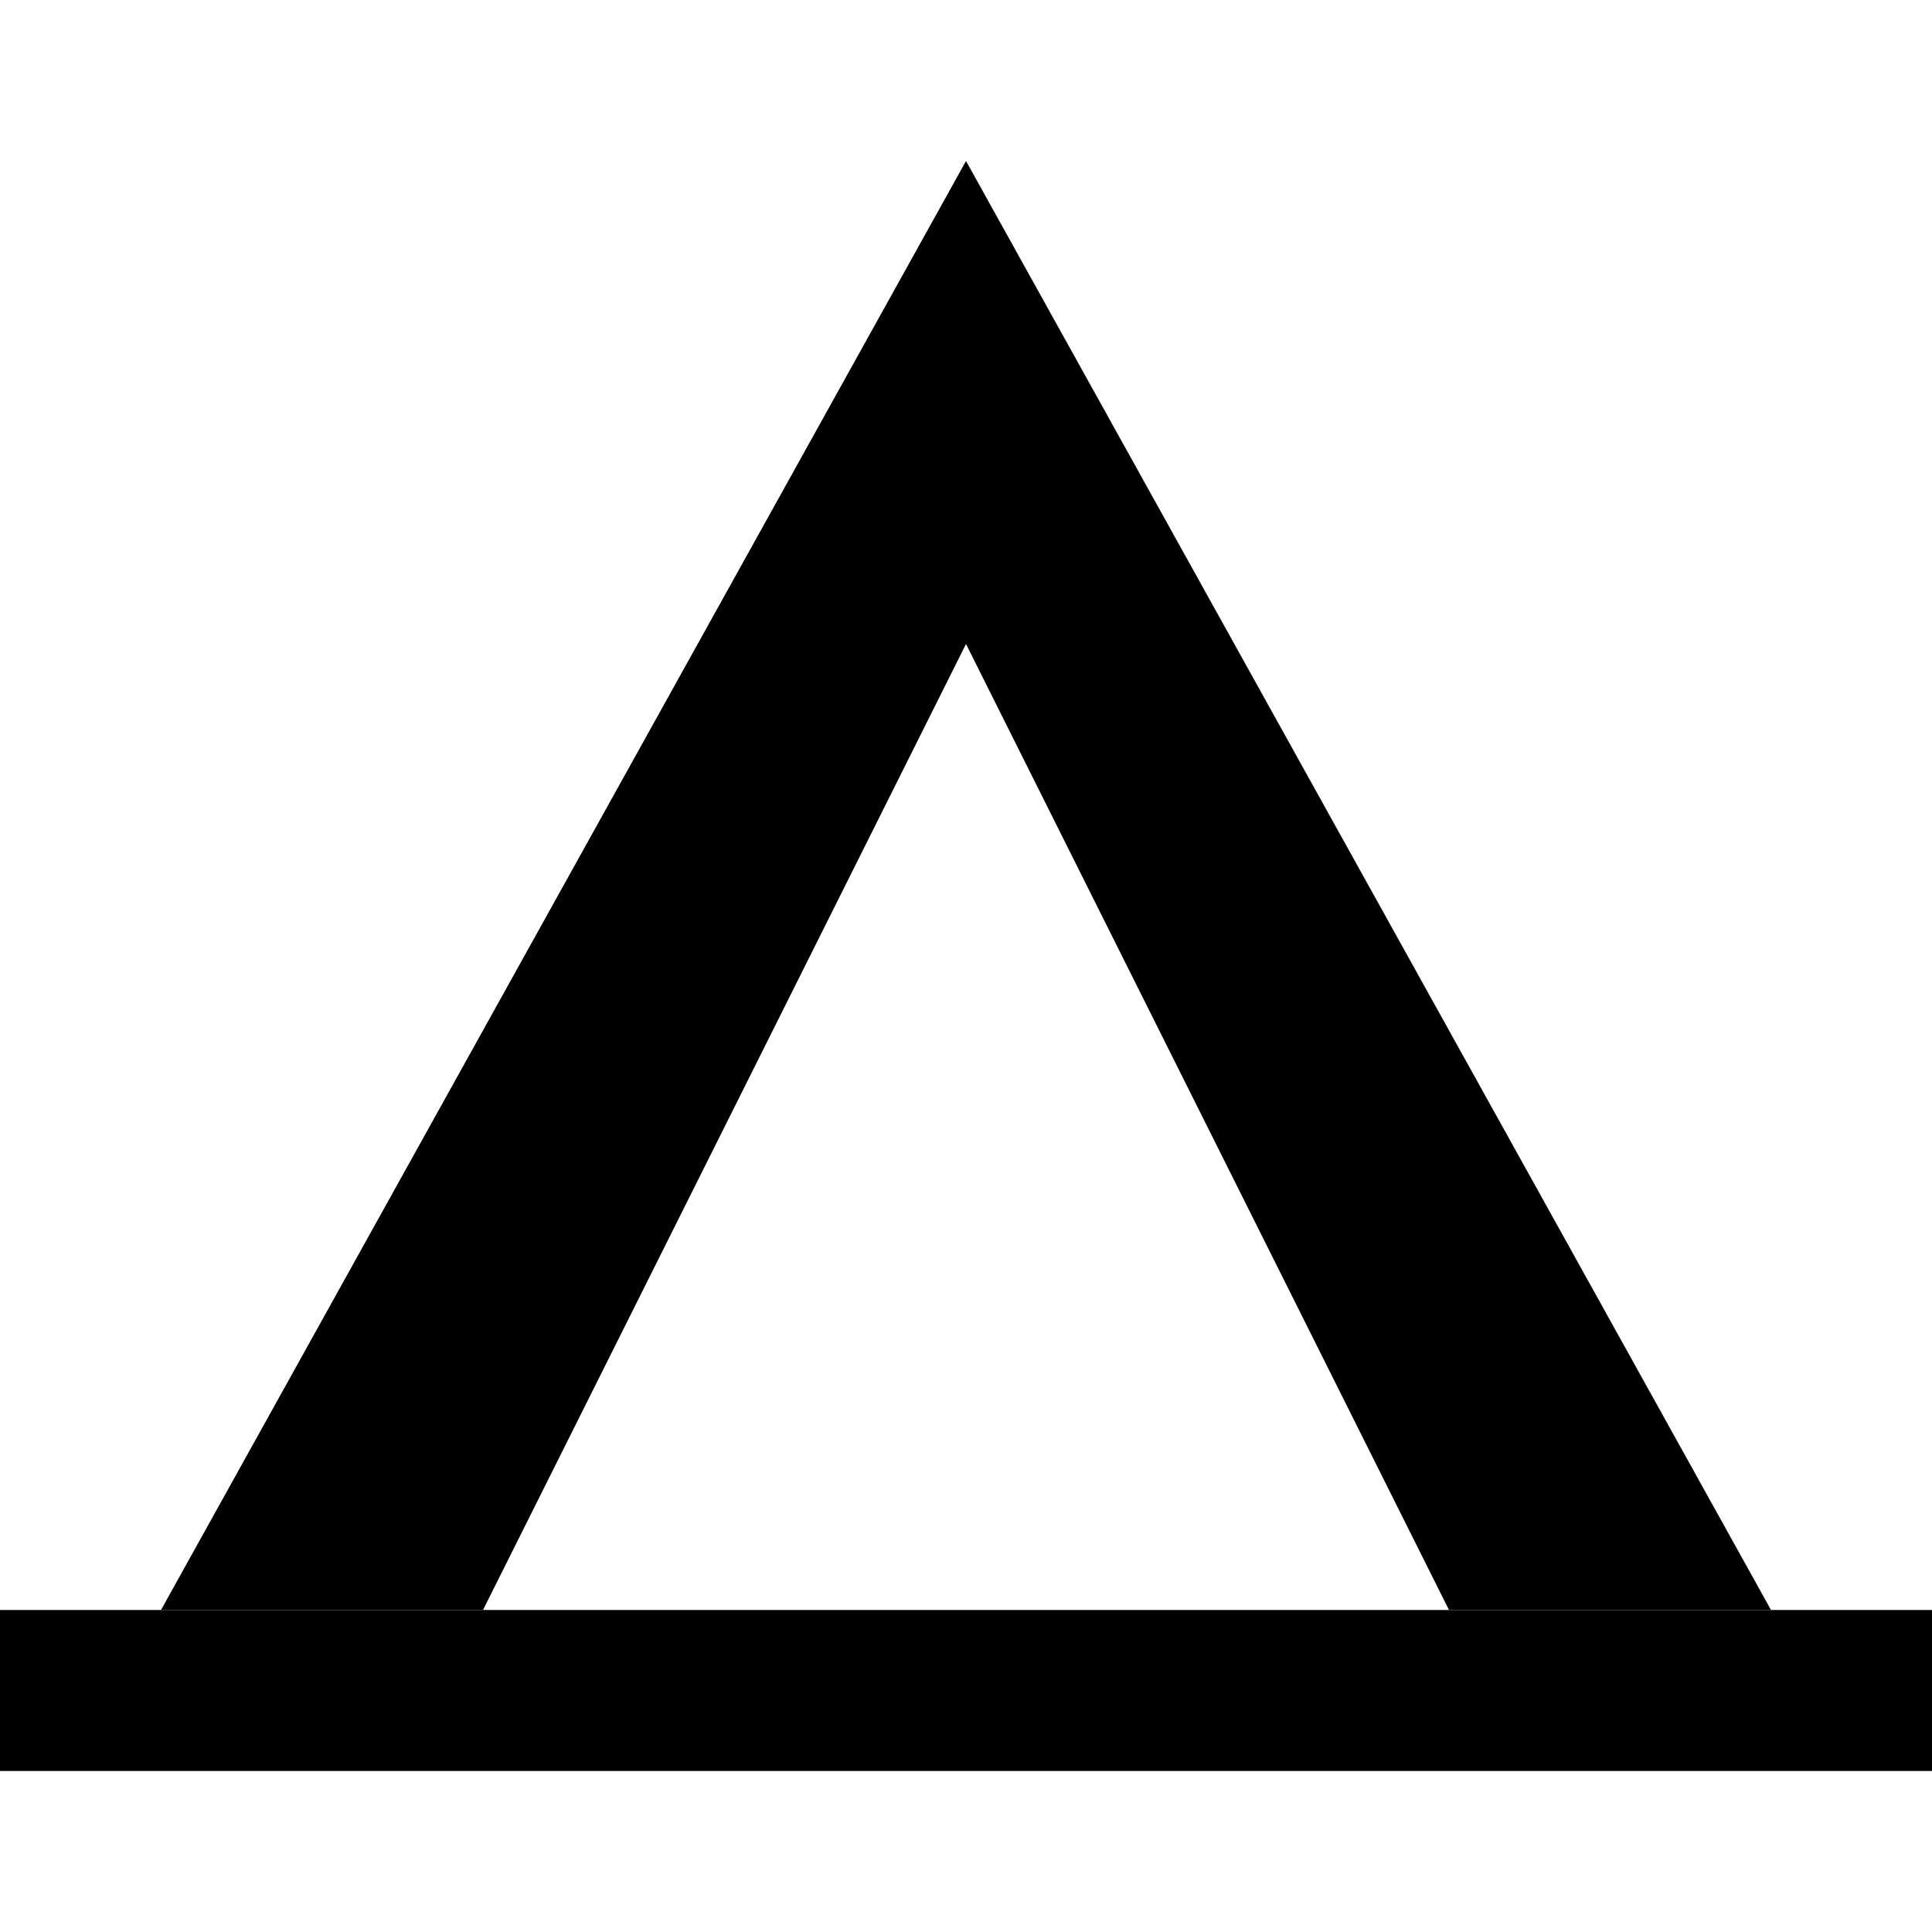
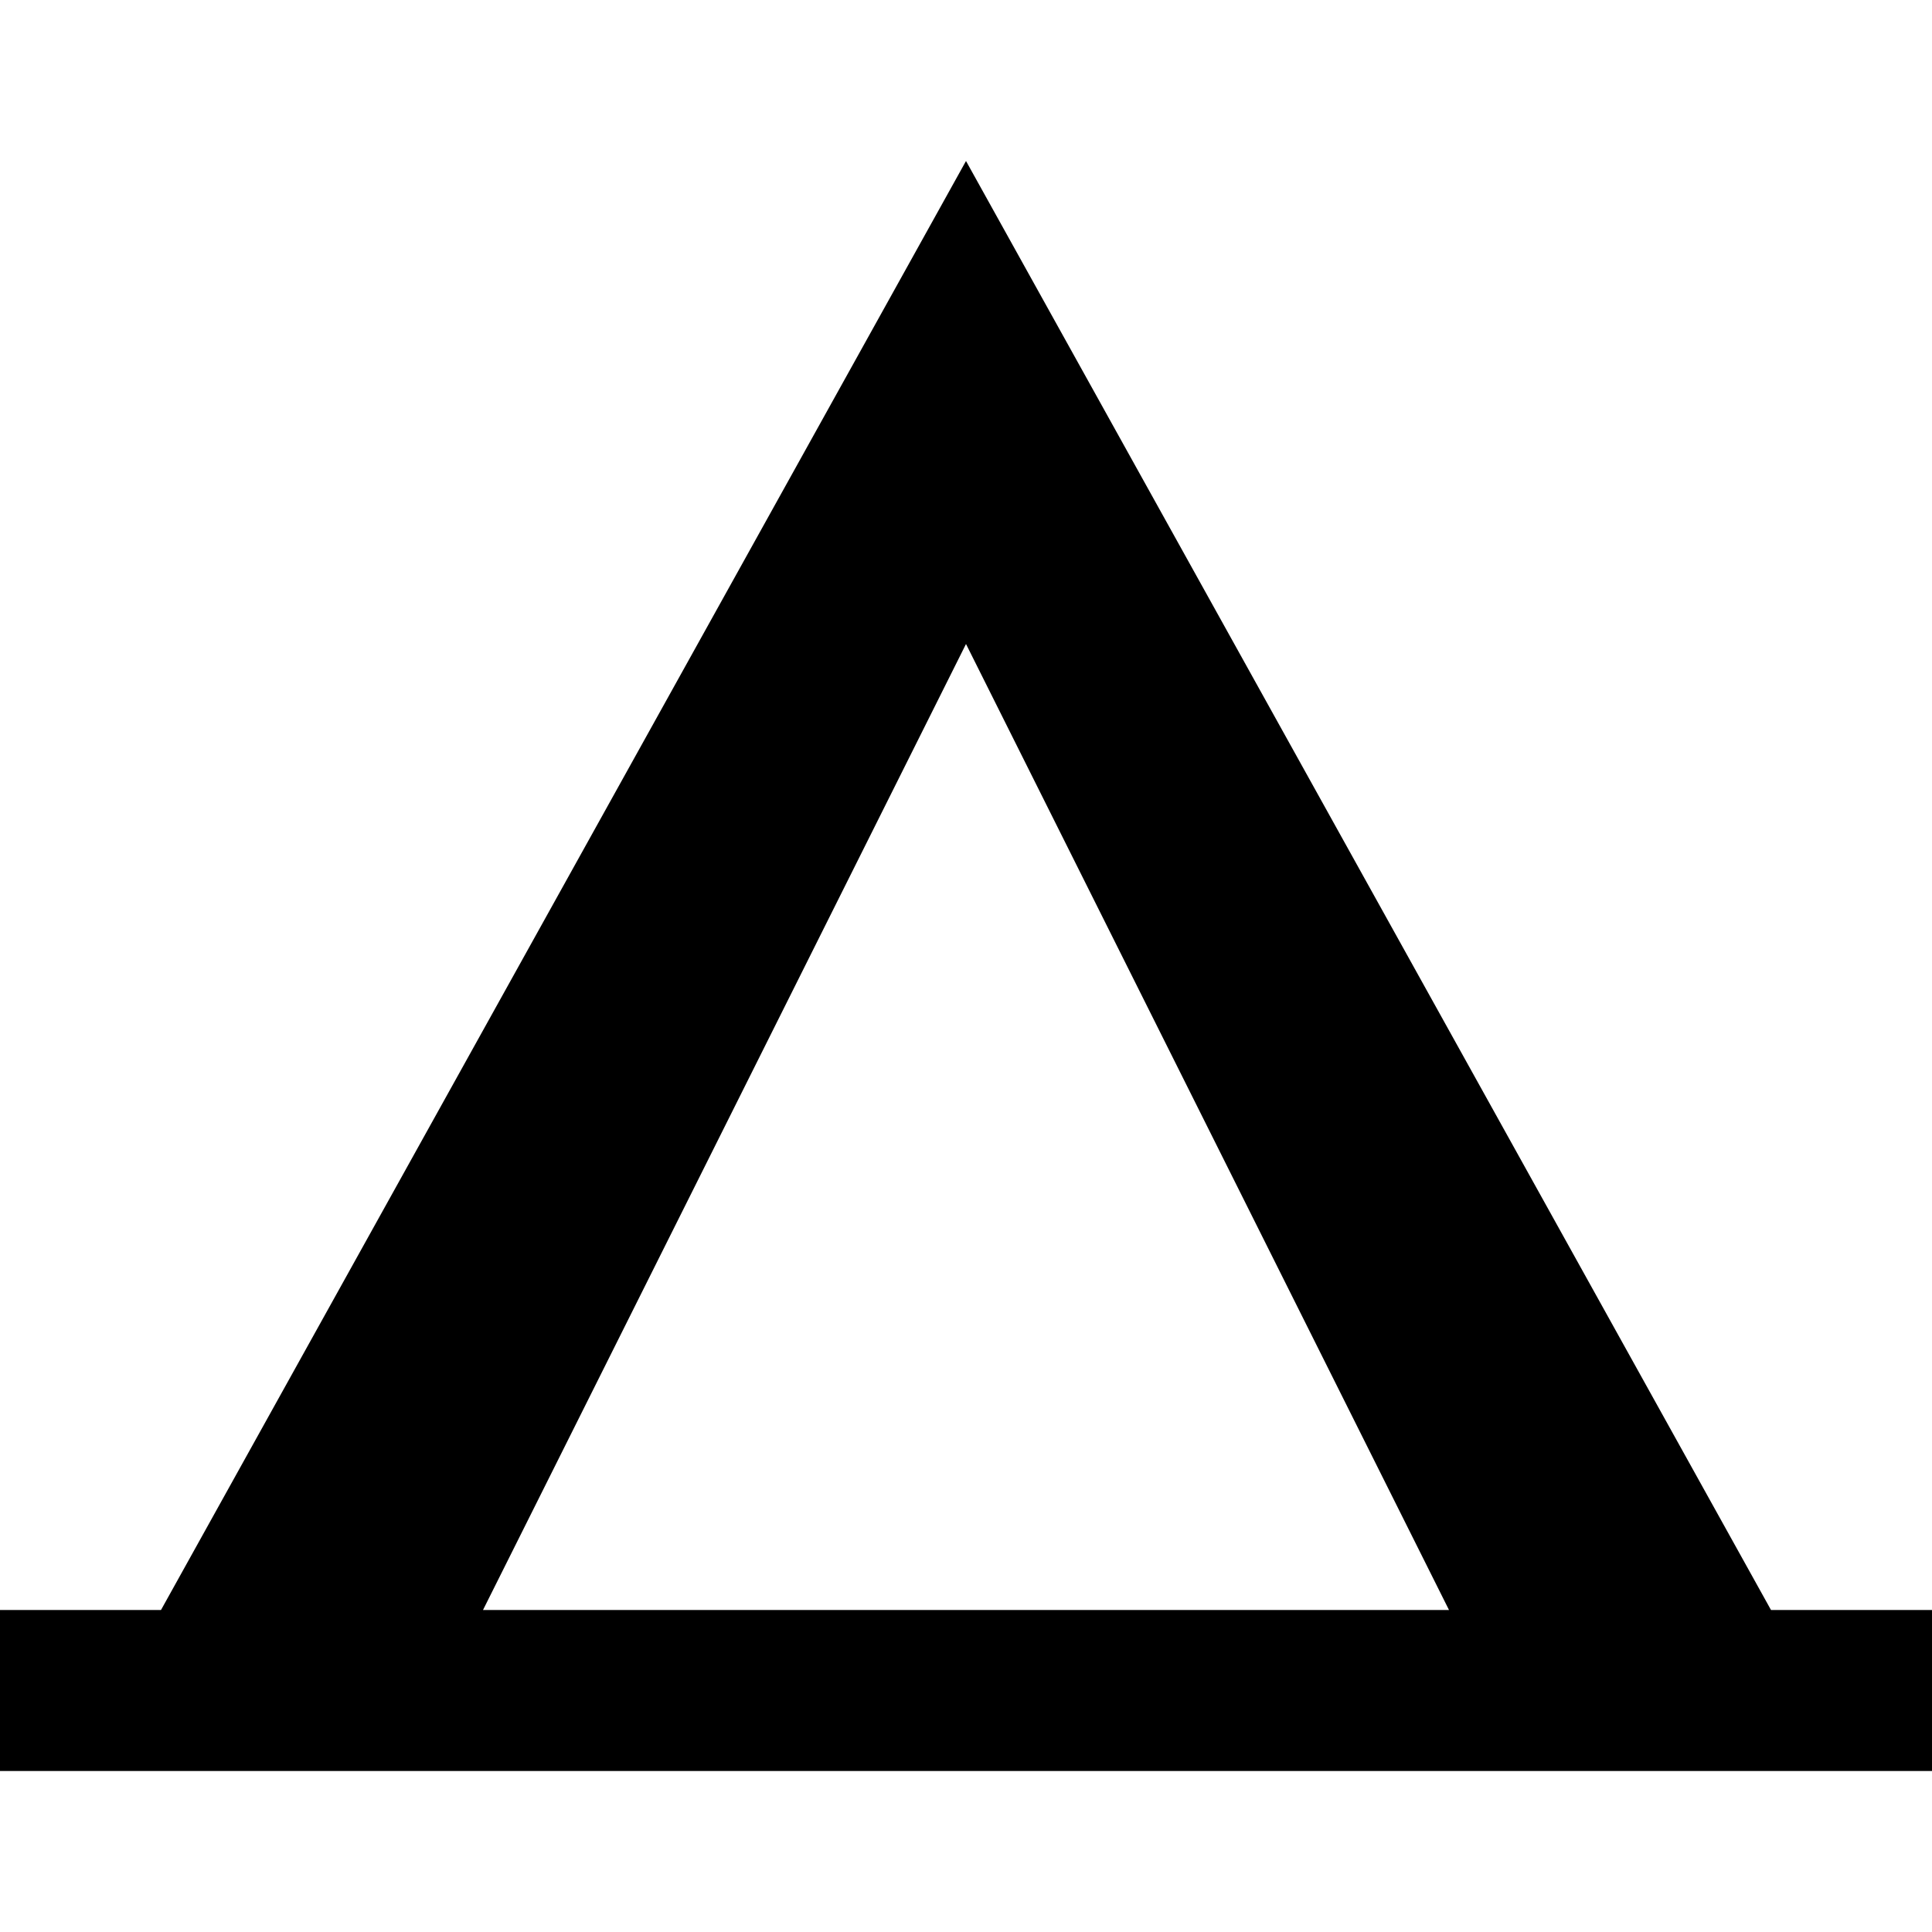
<svg xmlns="http://www.w3.org/2000/svg" version="1.1" width="10" height="10" viewBox="0 0 12 12">
  <rect width="12" height="12" x="0" y="0" id="canvas" style="fill:none;stroke:none;visibility:hidden" />
-   <path d="M1 10 L6 1 L11 10 L9 10 L6 4 L3 10 Z" />
-   <path d="M0 10 L 12 10 L12 11 L0 11 Z" />
+   <path d="M1 10 L6 1 L11 10 L9 10 L6 4 L3 10 Z M0 10 L 12 10 L12 11 L0 11 Z" />
</svg>
